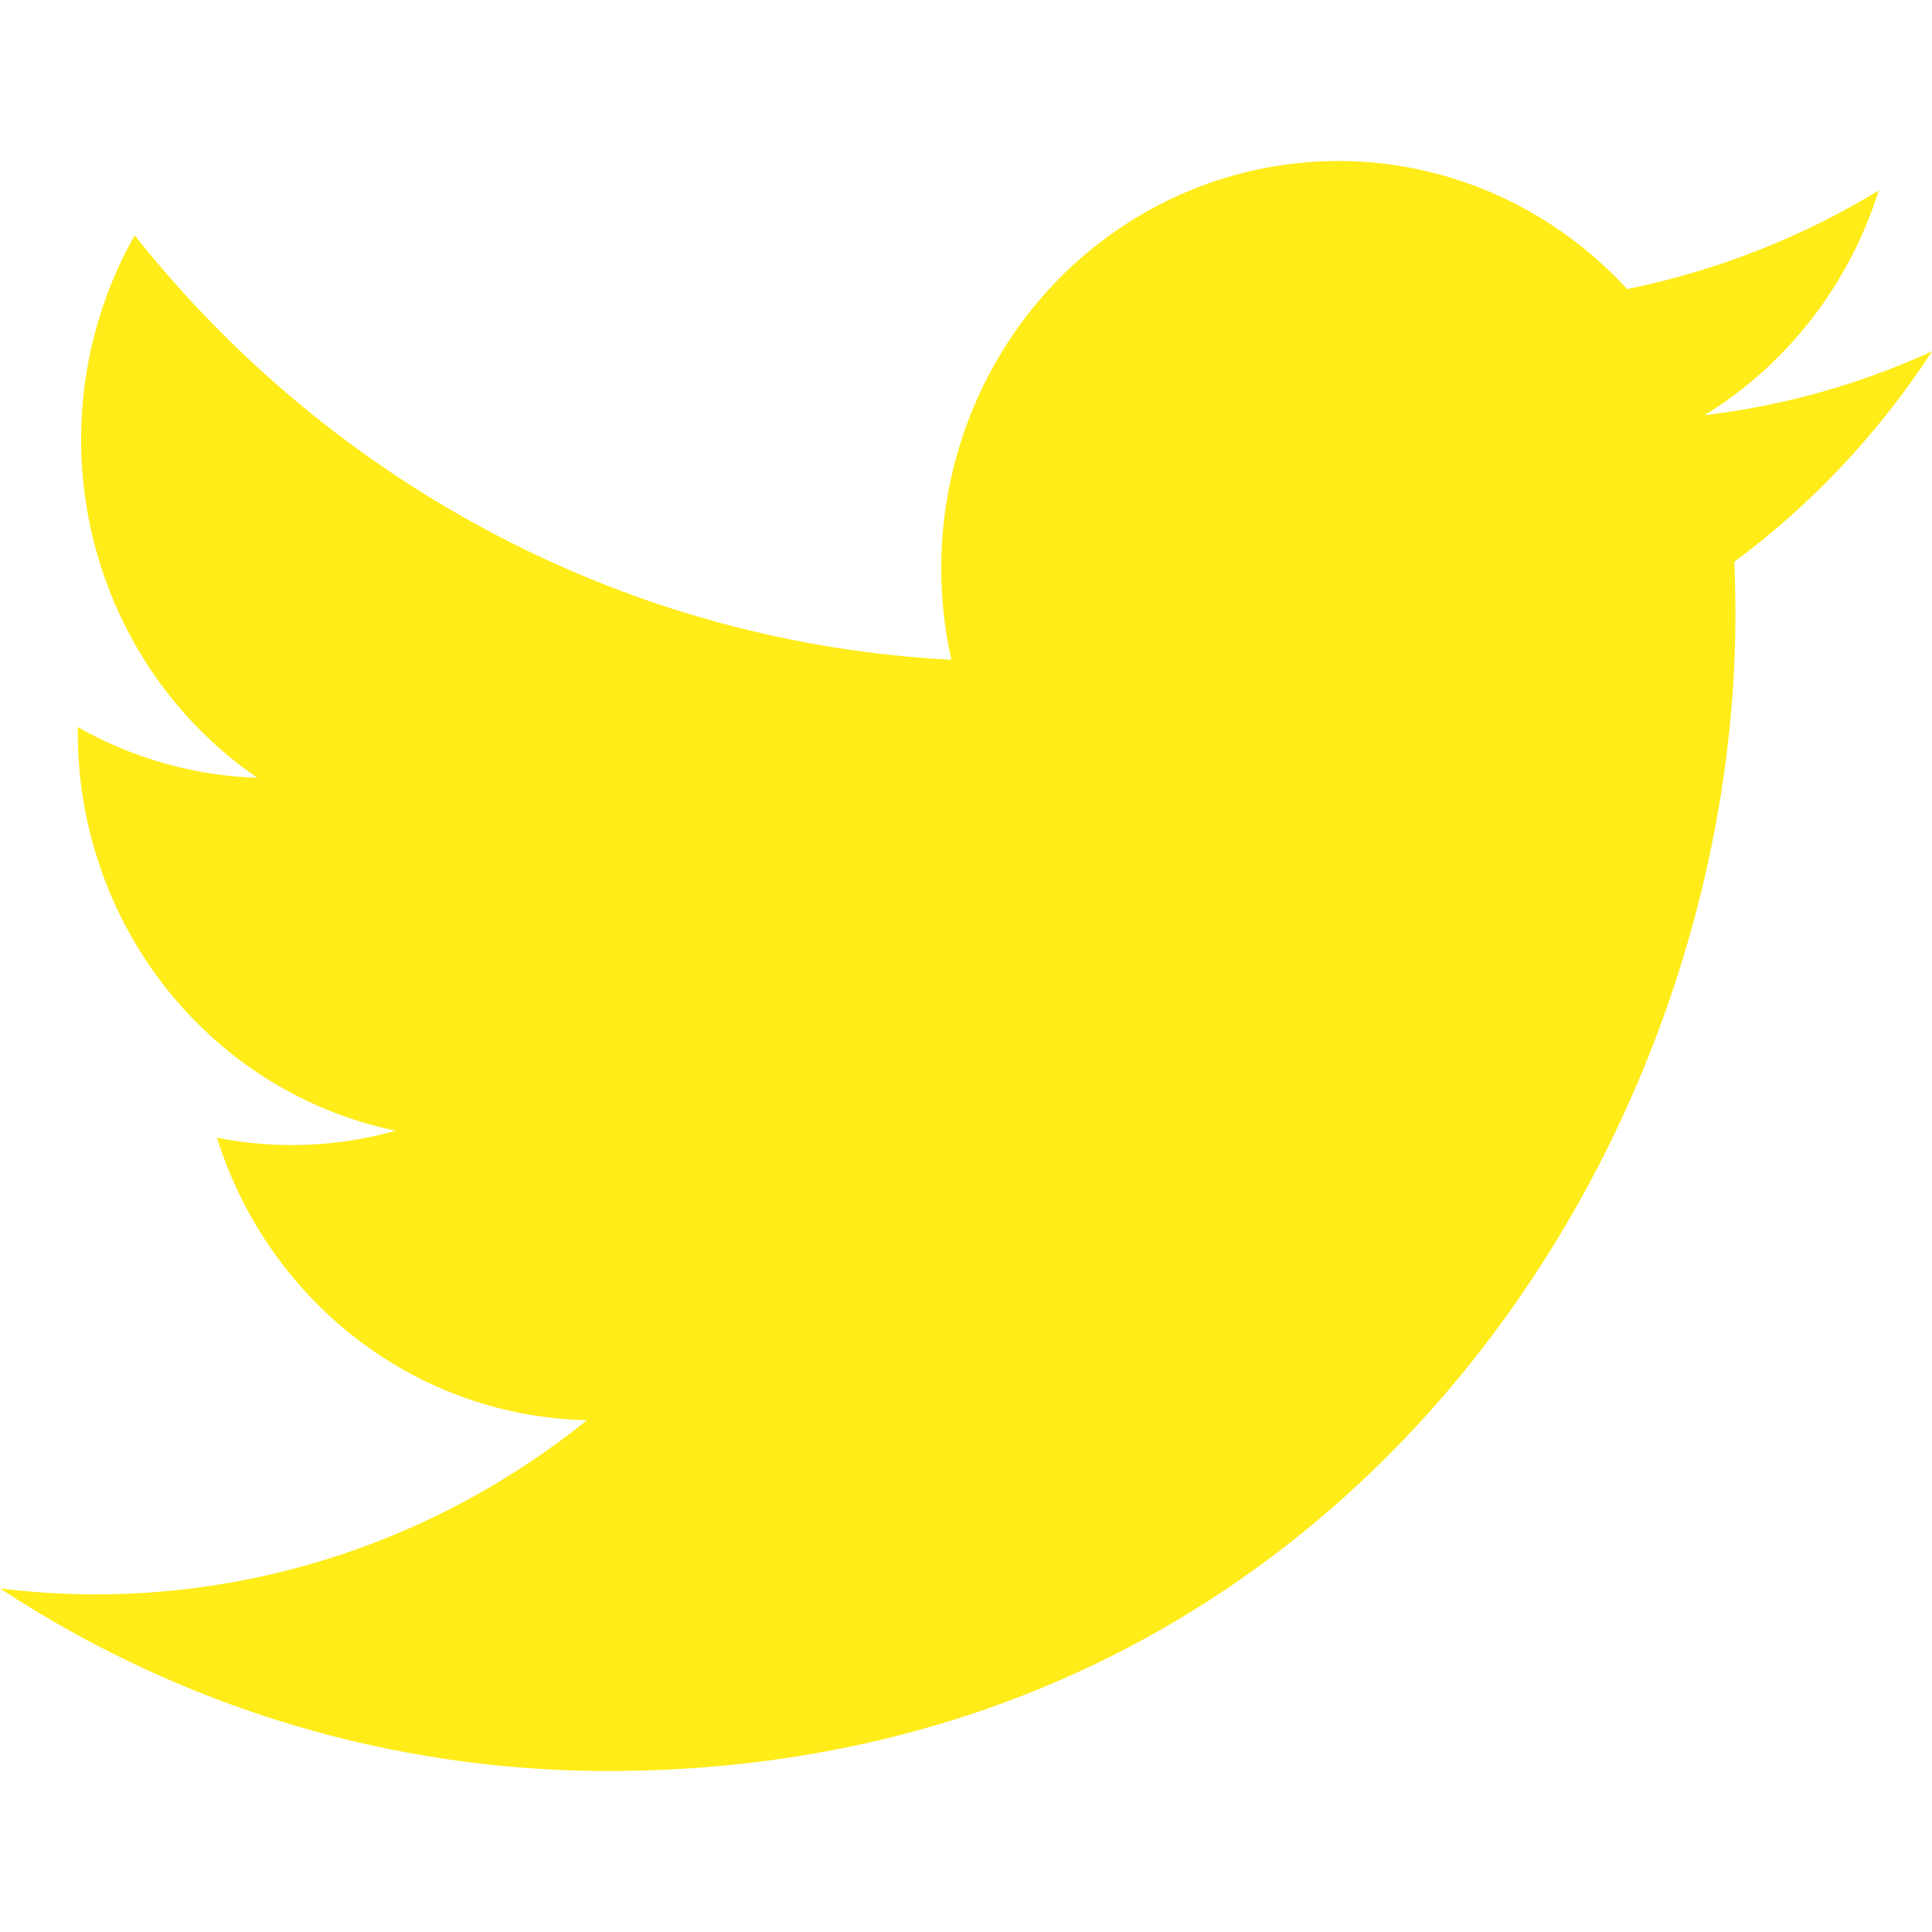
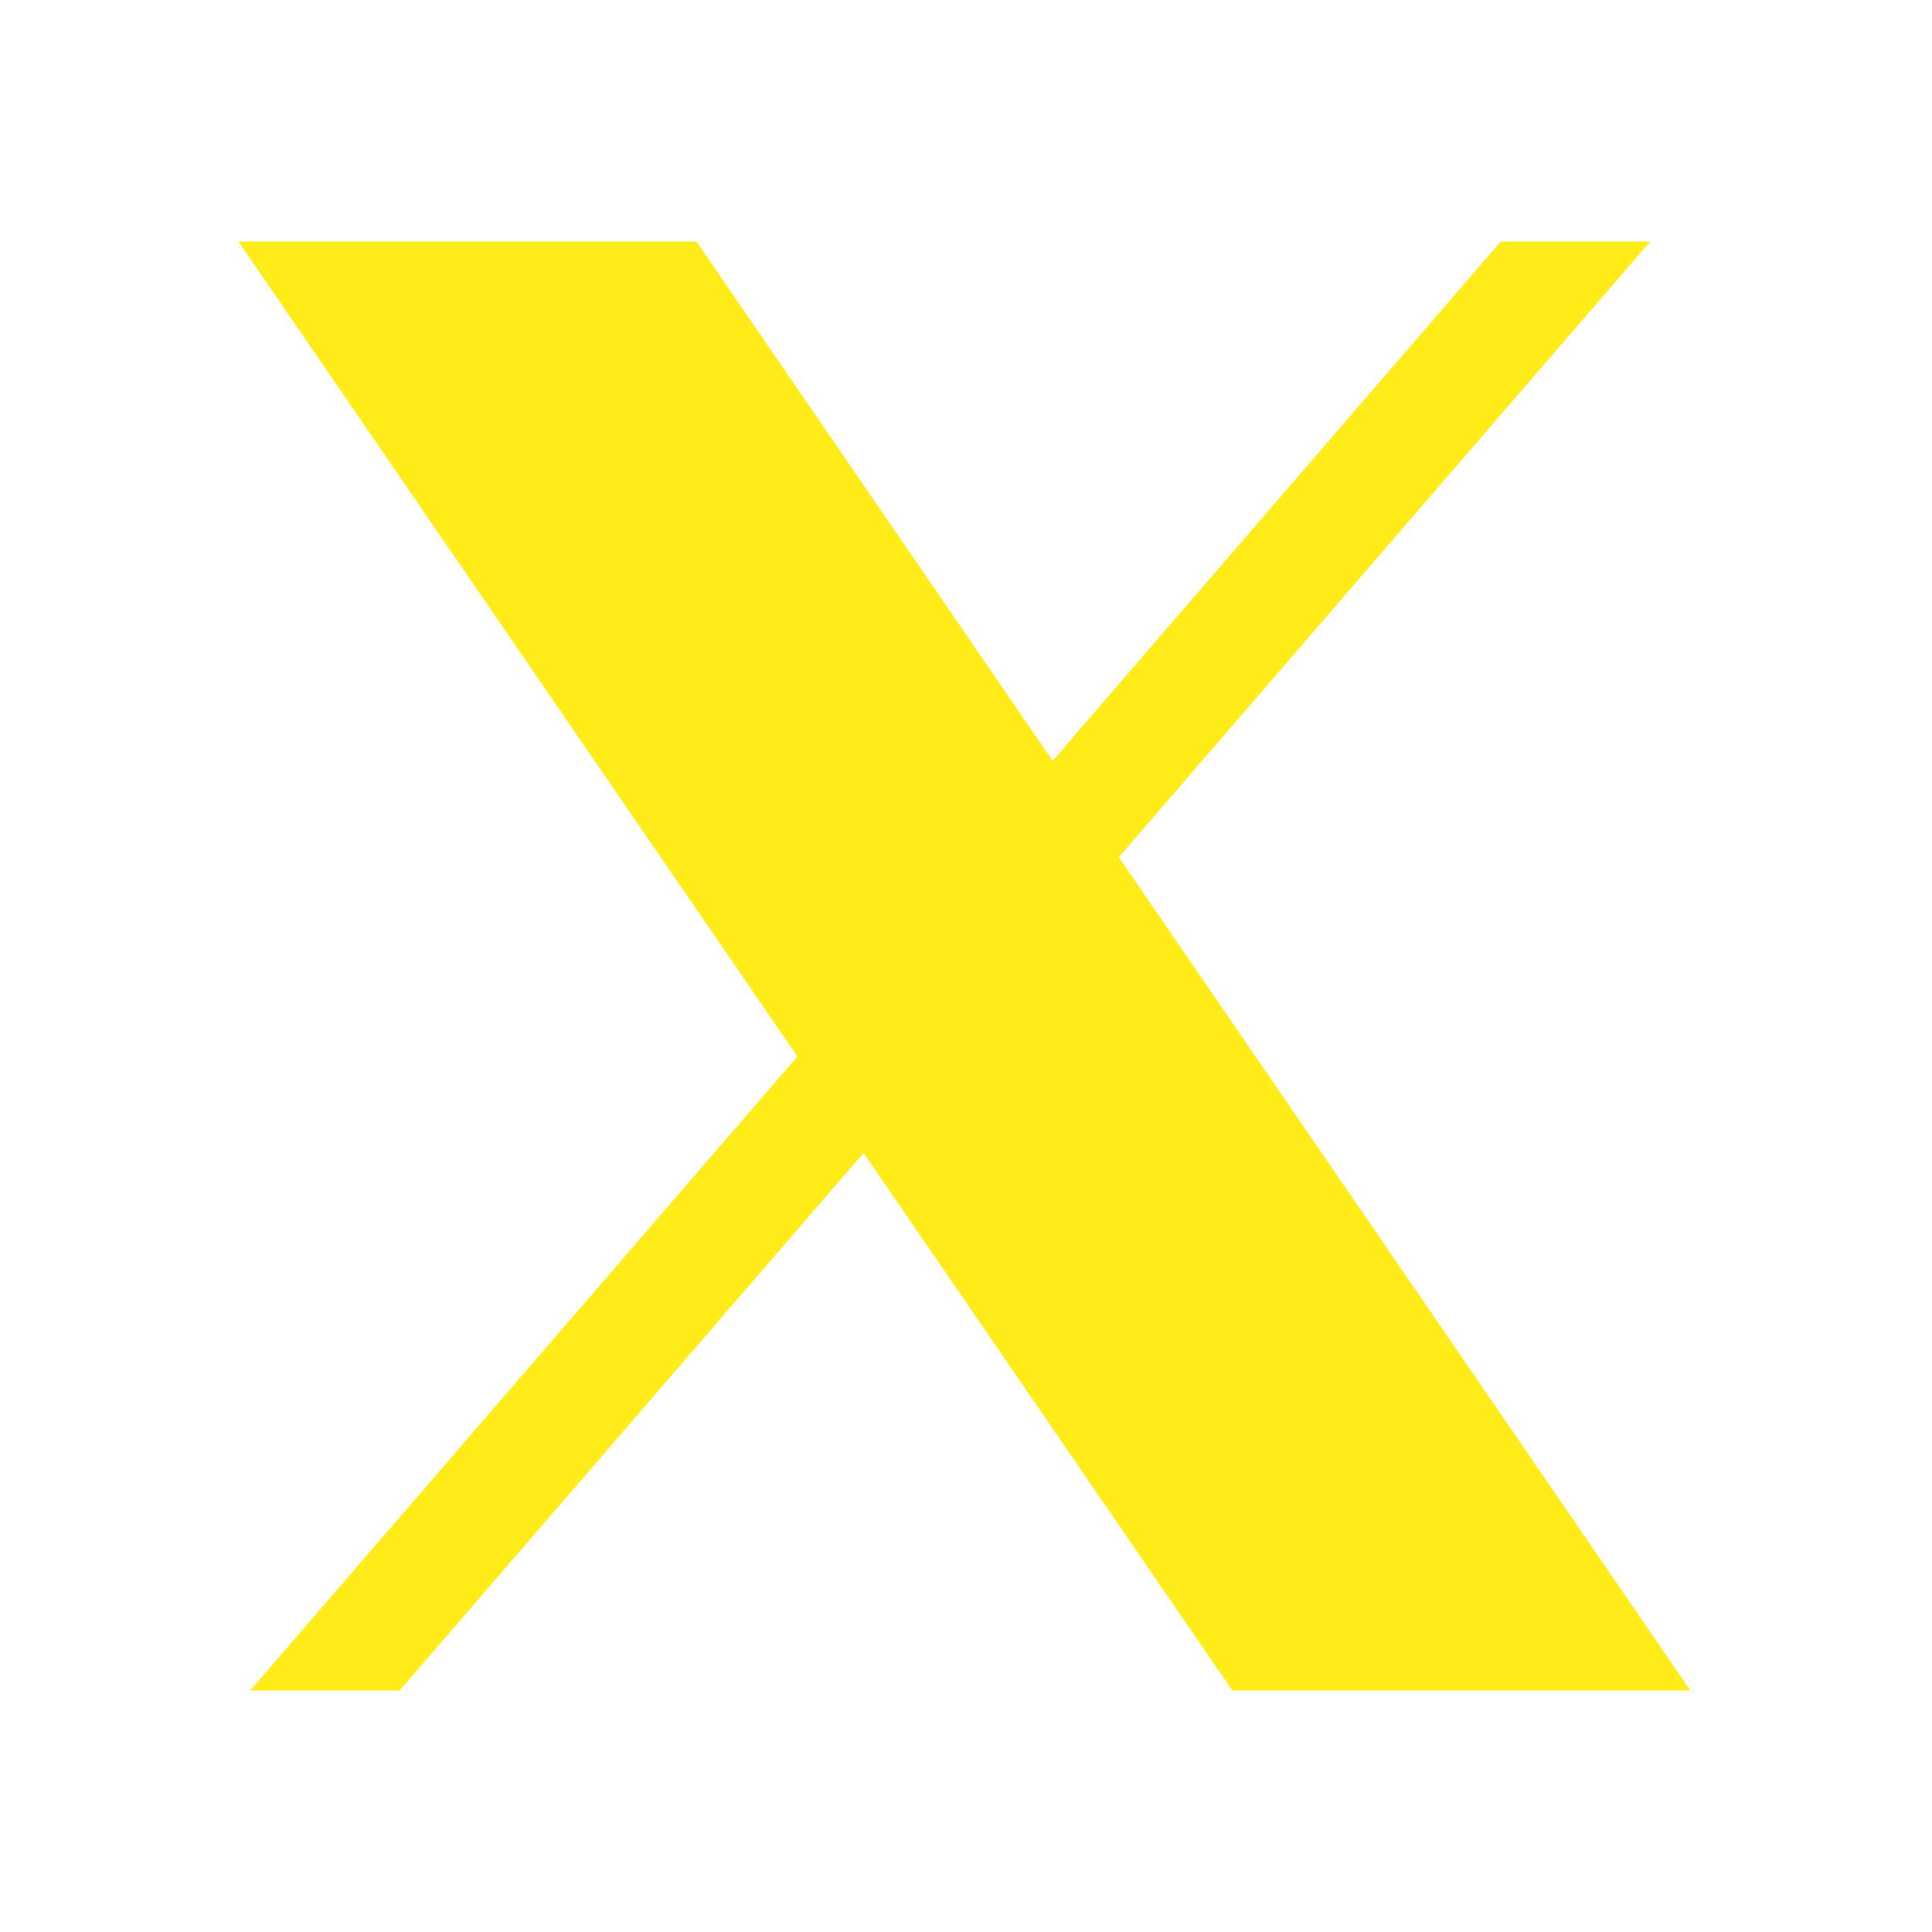
- <svg xmlns="http://www.w3.org/2000/svg" width="24" height="24" viewBox="0 0 24 24" fill="none">
-   <path d="M7.55 22C16.605 22 21.558 14.305 21.558 7.633C21.558 7.417 21.554 7.196 21.544 6.979C22.508 6.265 23.34 5.379 24 4.365C23.102 4.775 22.15 5.042 21.174 5.158C22.201 4.527 22.971 3.535 23.339 2.366C22.373 2.953 21.316 3.367 20.213 3.591C19.471 2.782 18.489 2.246 17.42 2.066C16.35 1.887 15.253 2.074 14.298 2.598C13.342 3.122 12.582 3.954 12.134 4.966C11.686 5.978 11.575 7.113 11.819 8.196C9.862 8.095 7.948 7.574 6.2 6.665C4.452 5.757 2.91 4.482 1.673 2.923C1.044 4.035 0.852 5.35 1.135 6.602C1.418 7.853 2.155 8.948 3.196 9.662C2.415 9.637 1.65 9.421 0.966 9.032V9.095C0.965 10.261 1.358 11.392 2.078 12.294C2.799 13.197 3.801 13.816 4.916 14.046C4.192 14.25 3.432 14.279 2.695 14.133C3.009 15.136 3.622 16.014 4.446 16.643C5.27 17.272 6.265 17.621 7.292 17.642C5.548 19.047 3.394 19.809 1.177 19.806C0.783 19.805 0.39 19.78 0 19.732C2.253 21.214 4.874 22.001 7.55 22Z" fill="#ffec19" />
+ <svg xmlns="http://www.w3.org/2000/svg" id="SvgjsSvg1001" width="288" height="288" version="1.1">
+   <defs id="SvgjsDefs1002" />
+   <g id="SvgjsG1008">
+     <svg viewBox="0 0 256 256" width="288" height="288">
+       <g fill="none" fill-rule="none" stroke-miterlimit="10" font-family="none" font-size="none" font-weight="none" text-anchor="none" transform="scale(5.33333)">
+         <path fill="#ffec19" fill-rule="nonzero" d="M41,6l-31.071,36h-3.714l31.072,-36z" class="colorffec19 svgShape" />
+         <path fill="#ffec19" fill-rule="evenodd" d="M31.143,41l-23.323,-34h8.957l23.323,34z" class="colorfff svgShape" />
+         <path fill="#ffec19" fill-rule="nonzero" d="M15.724,9l20.578,30h-4.106l-20.578,-30h4.106M17.304,6h-11.382l24.694,36h11.382l-24.694,-36z" class="colorffec19 svgShape" />
+       </g>
+     </svg>
+   </g>
</svg>
